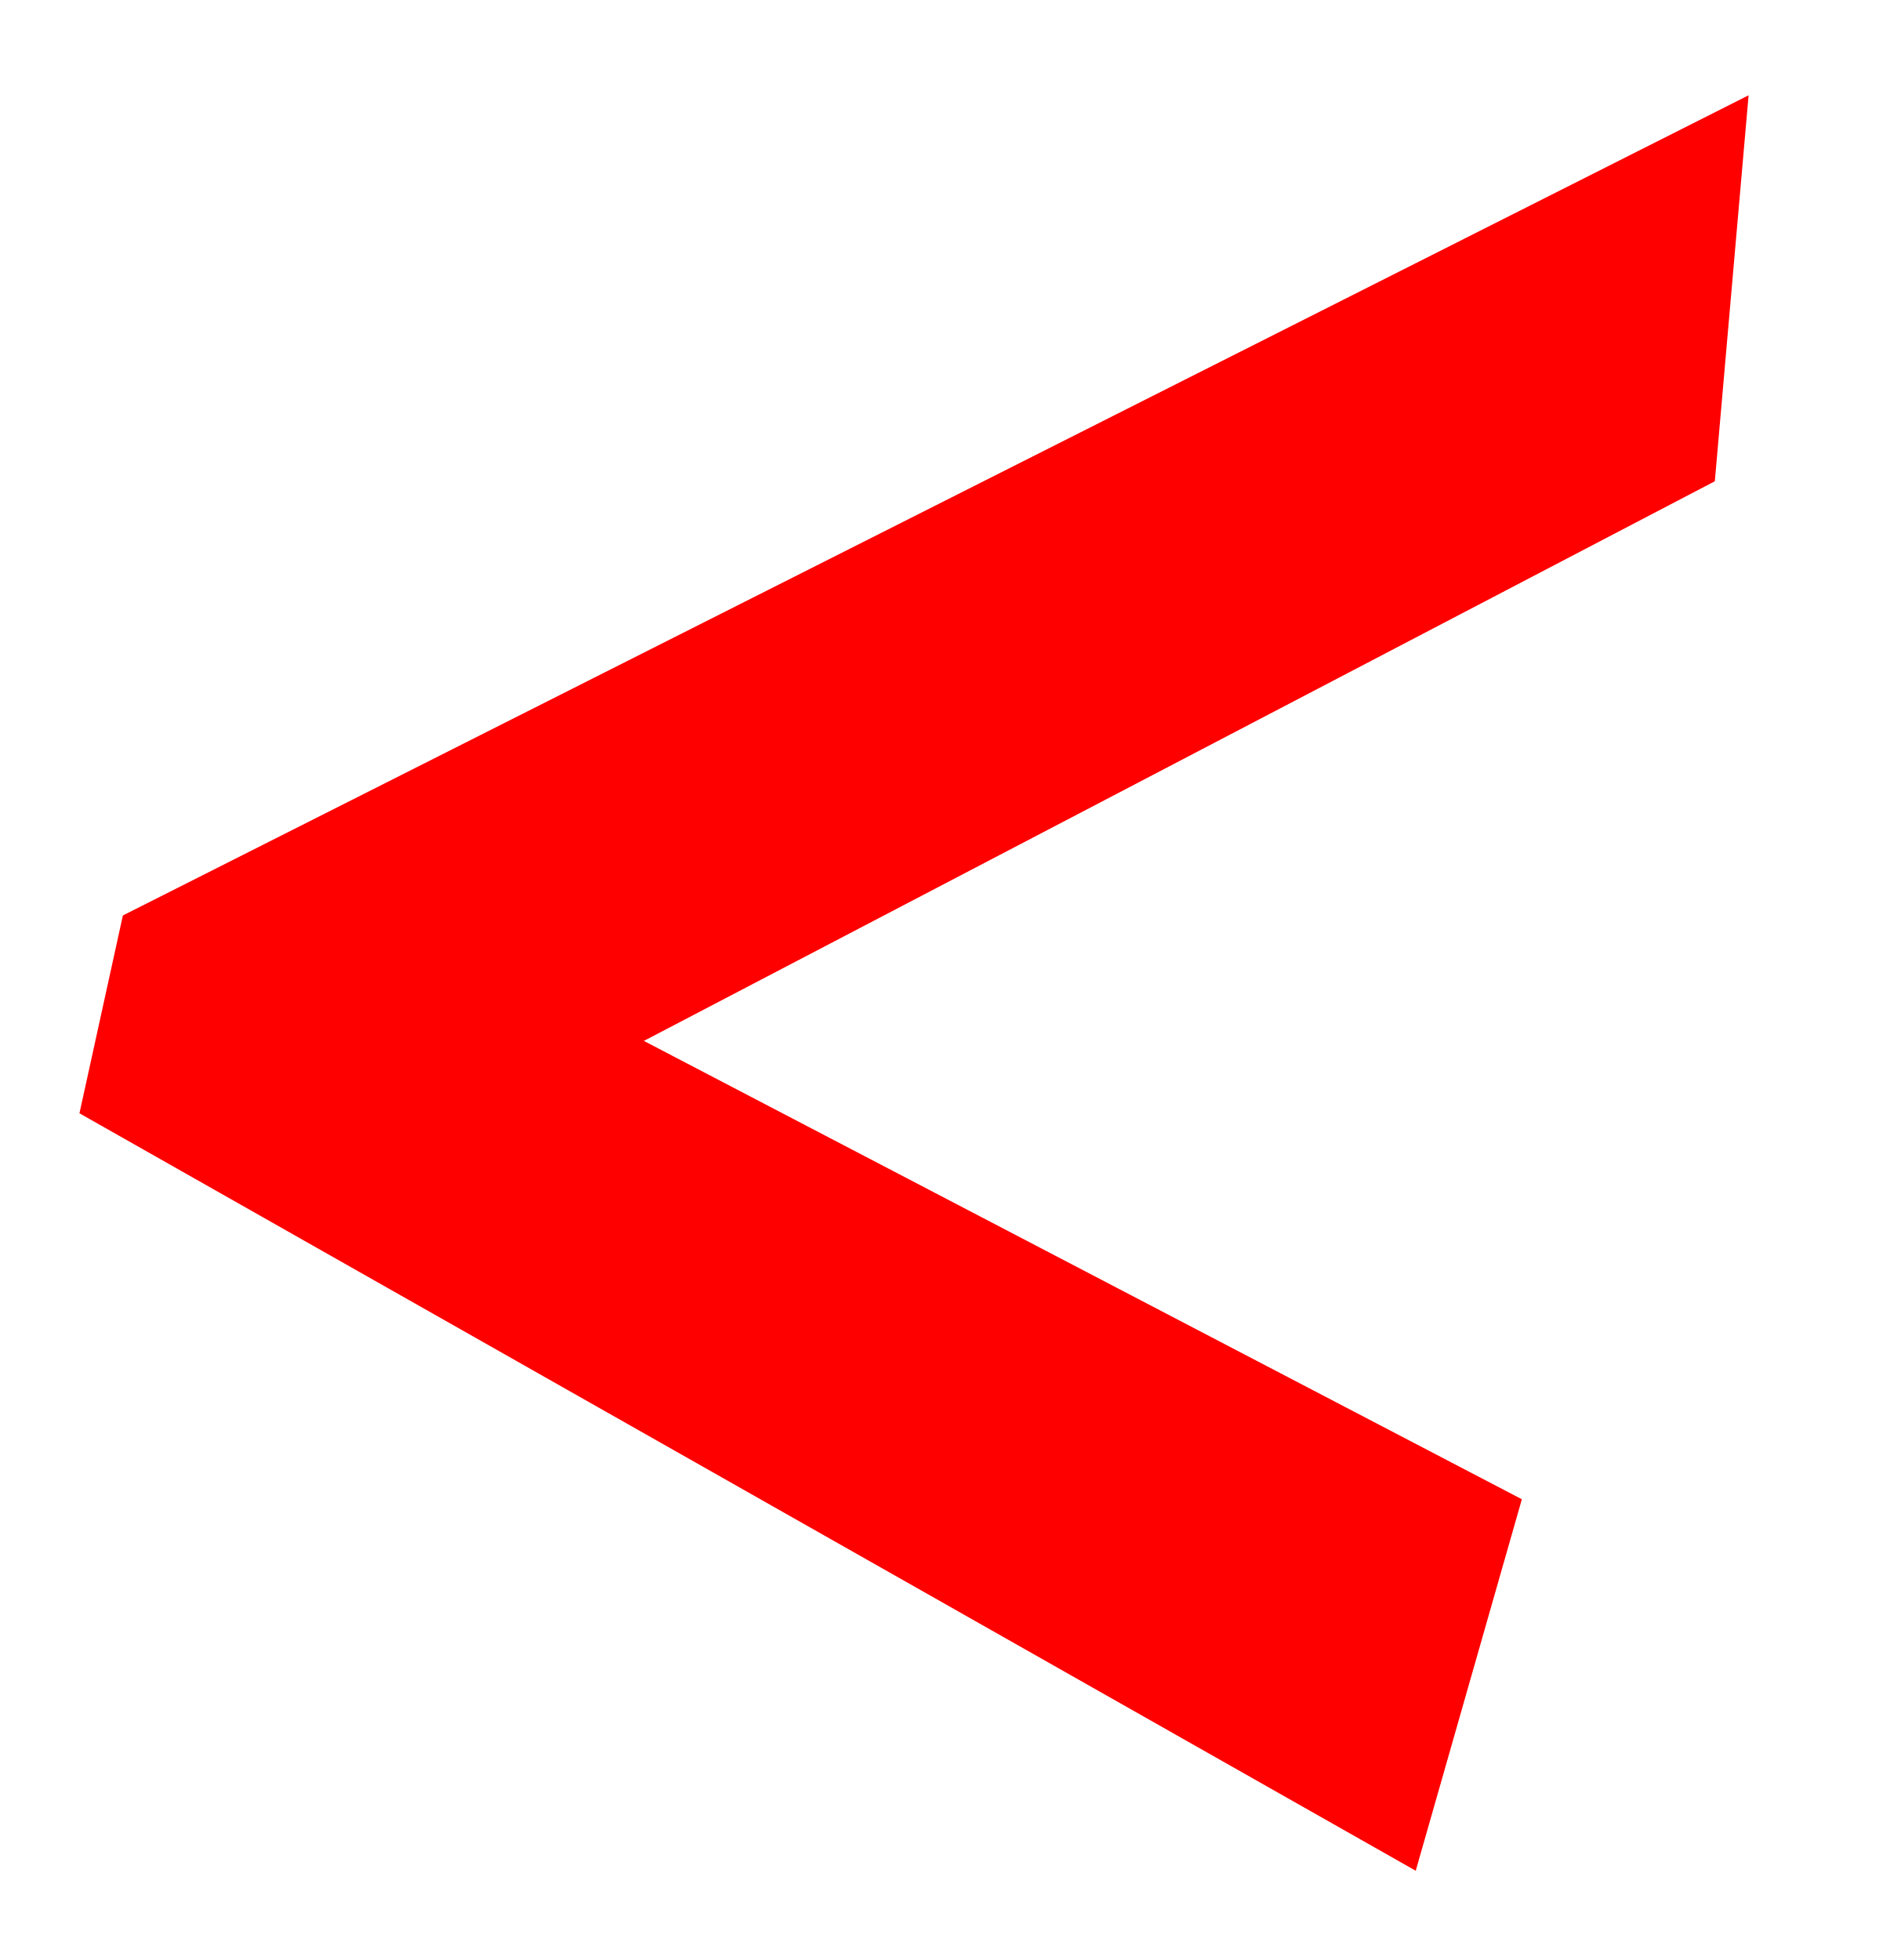
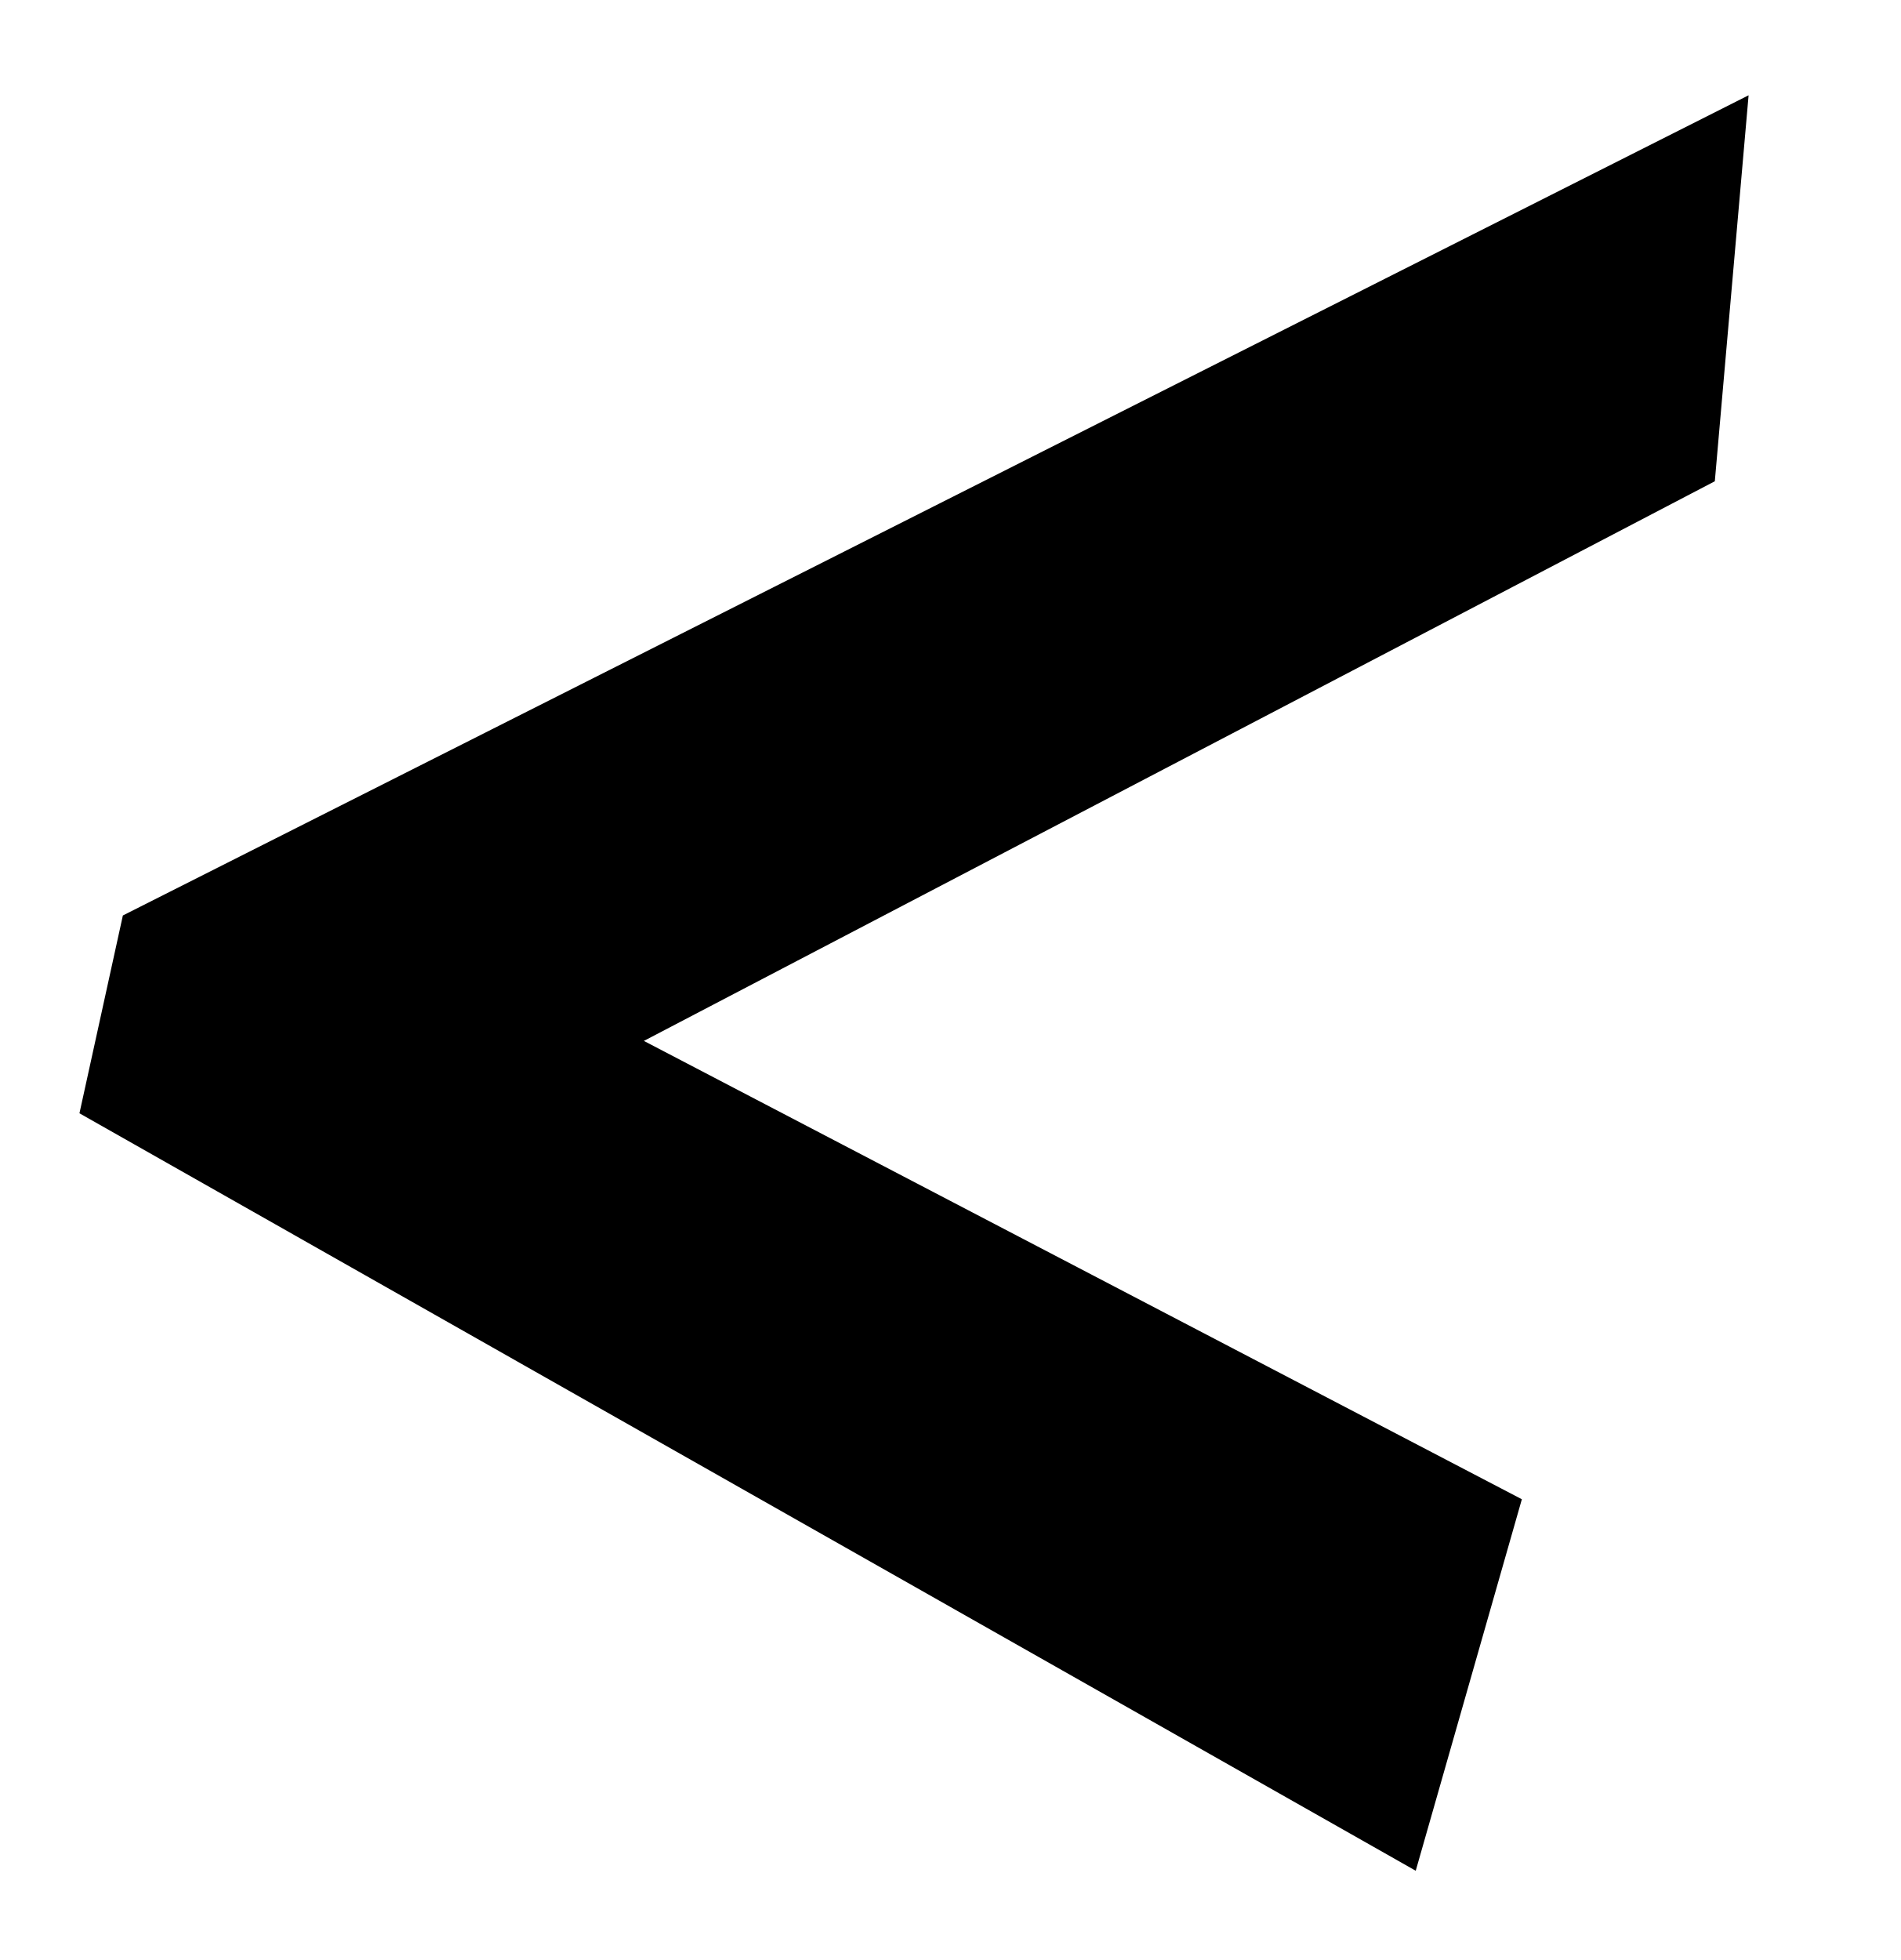
<svg xmlns="http://www.w3.org/2000/svg" width="32" height="33" viewBox="0 0 12 13" fill="none">
-   <path d="M0.224 7.384L0.512 6.072L11.296 0.632L11.072 3.192L3.968 6.904L9.792 9.944L9.088 12.408L0.224 7.384Z" fill="#FF0000" />
+   <path d="M0.224 7.384L0.512 6.072L11.296 0.632L11.072 3.192L3.968 6.904L9.792 9.944L9.088 12.408L0.224 7.384Z" fill="#000" />
</svg>
